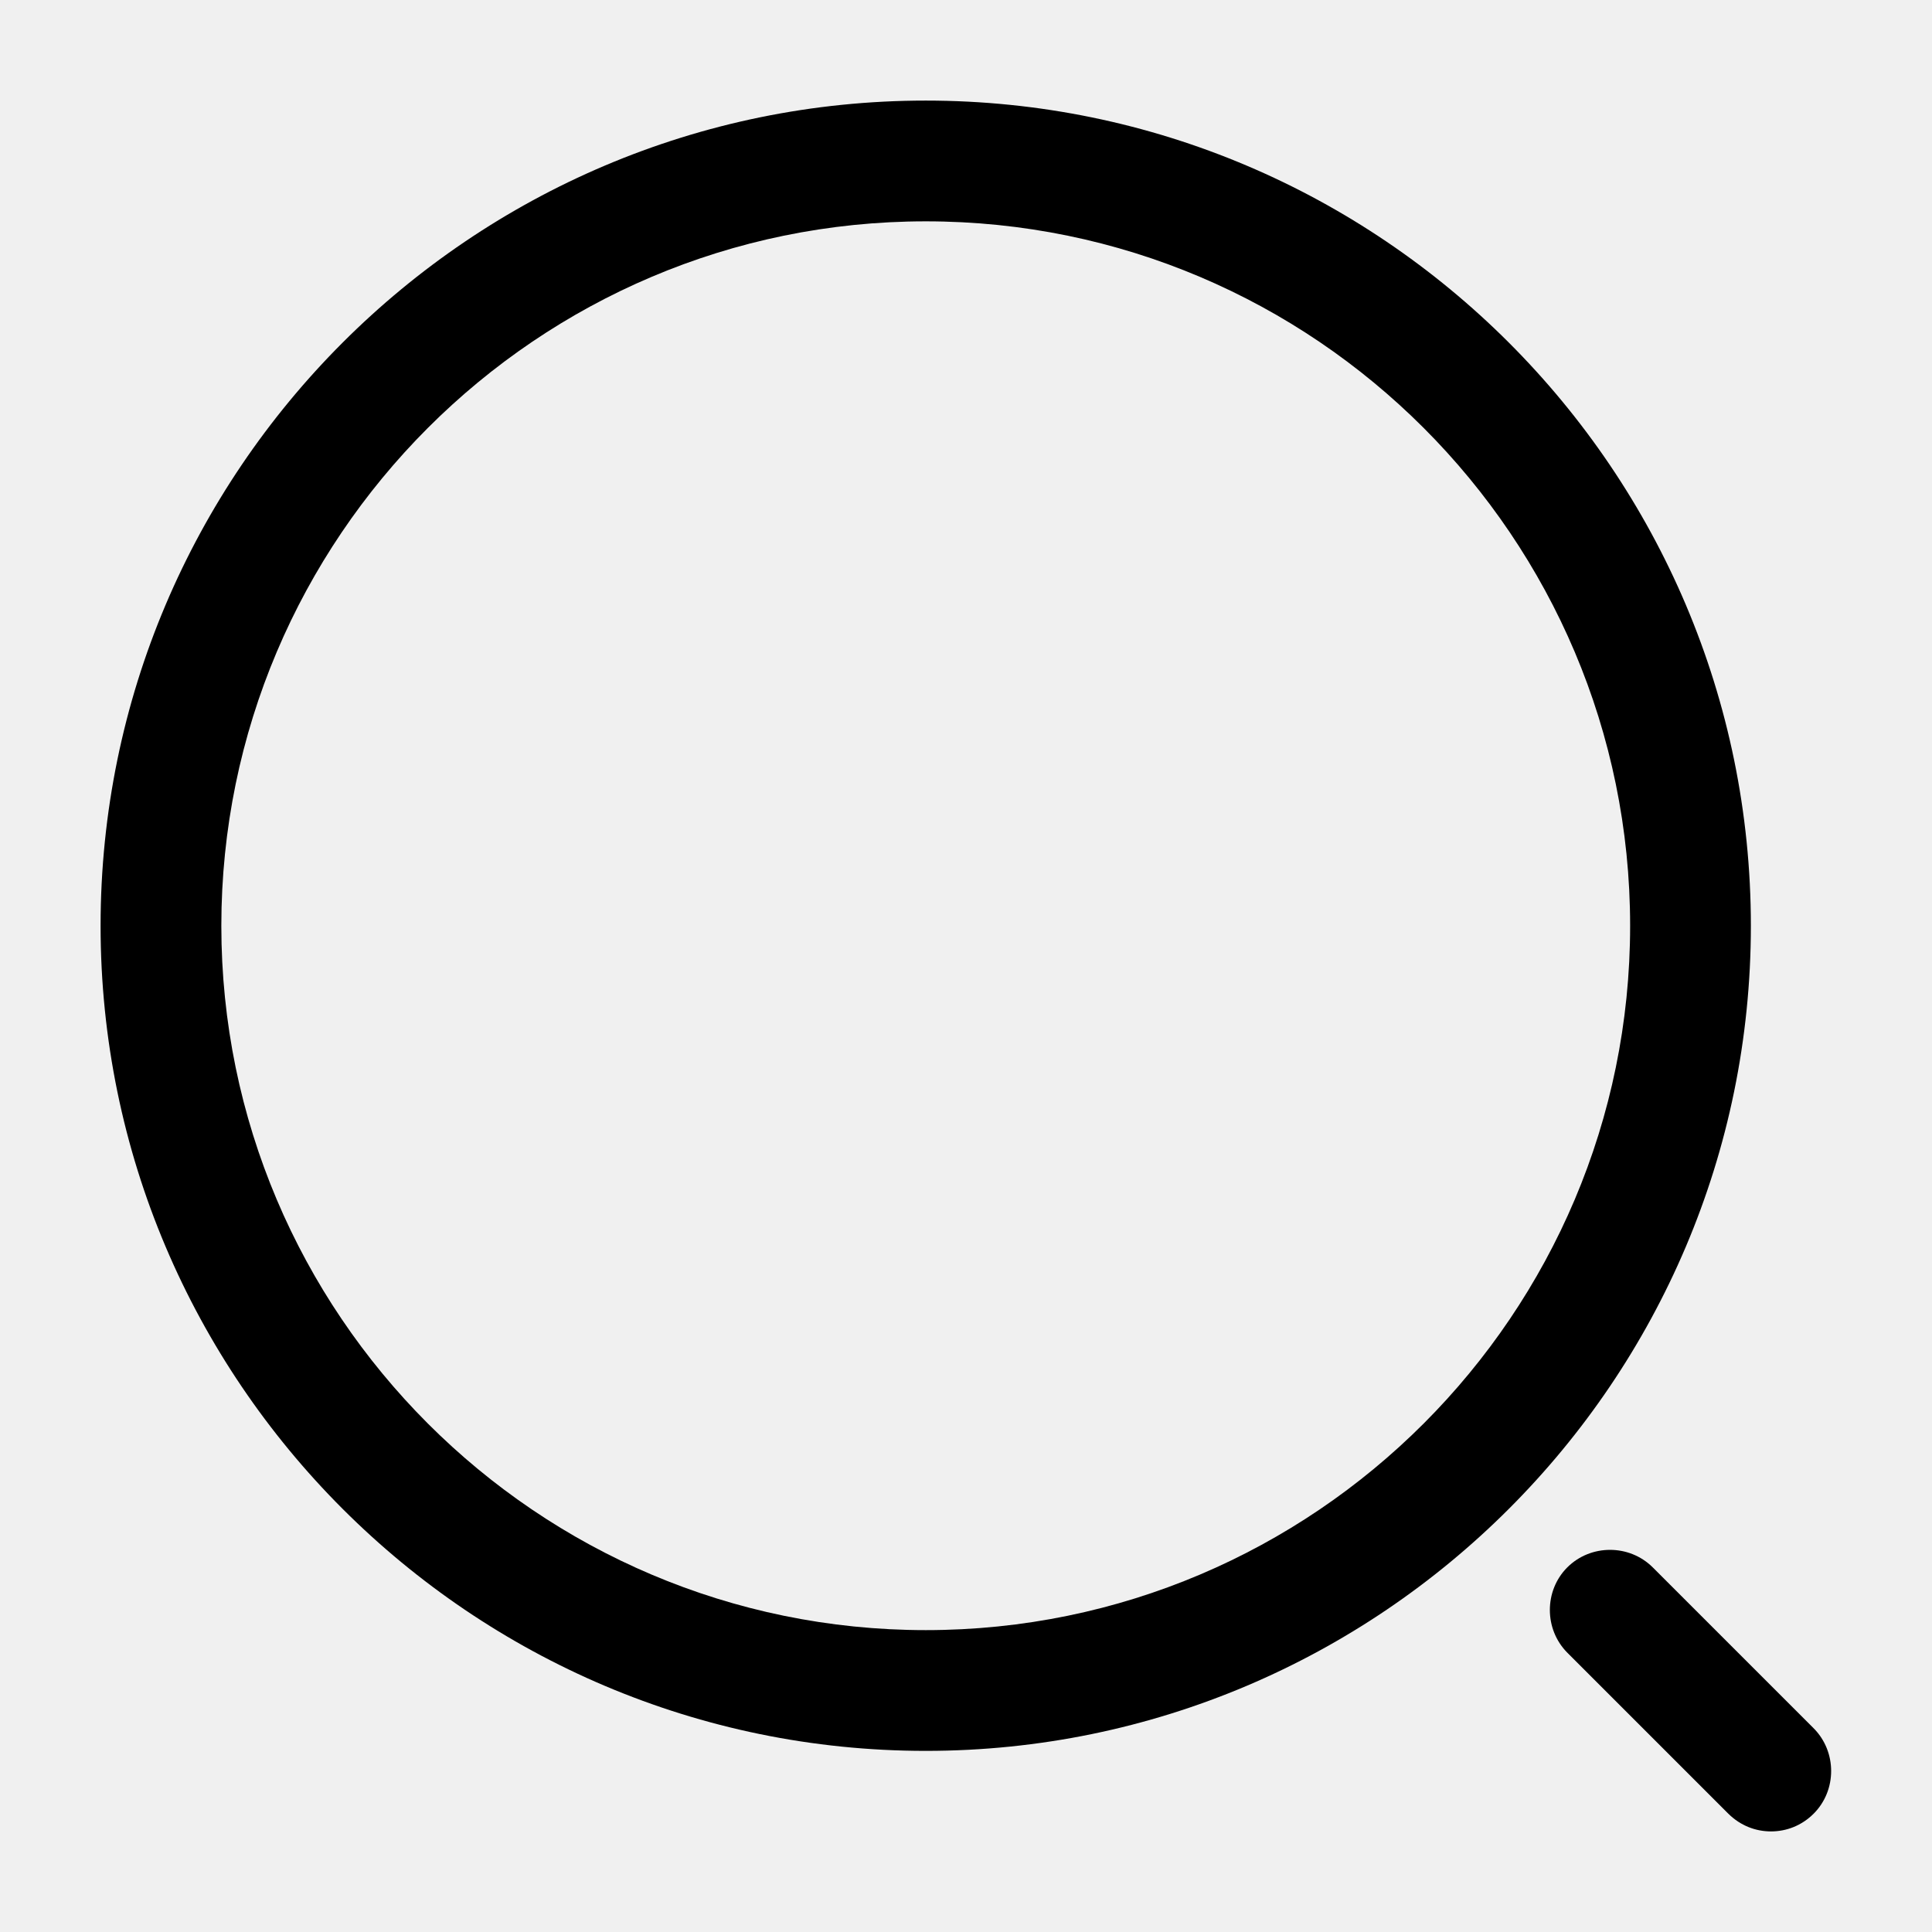
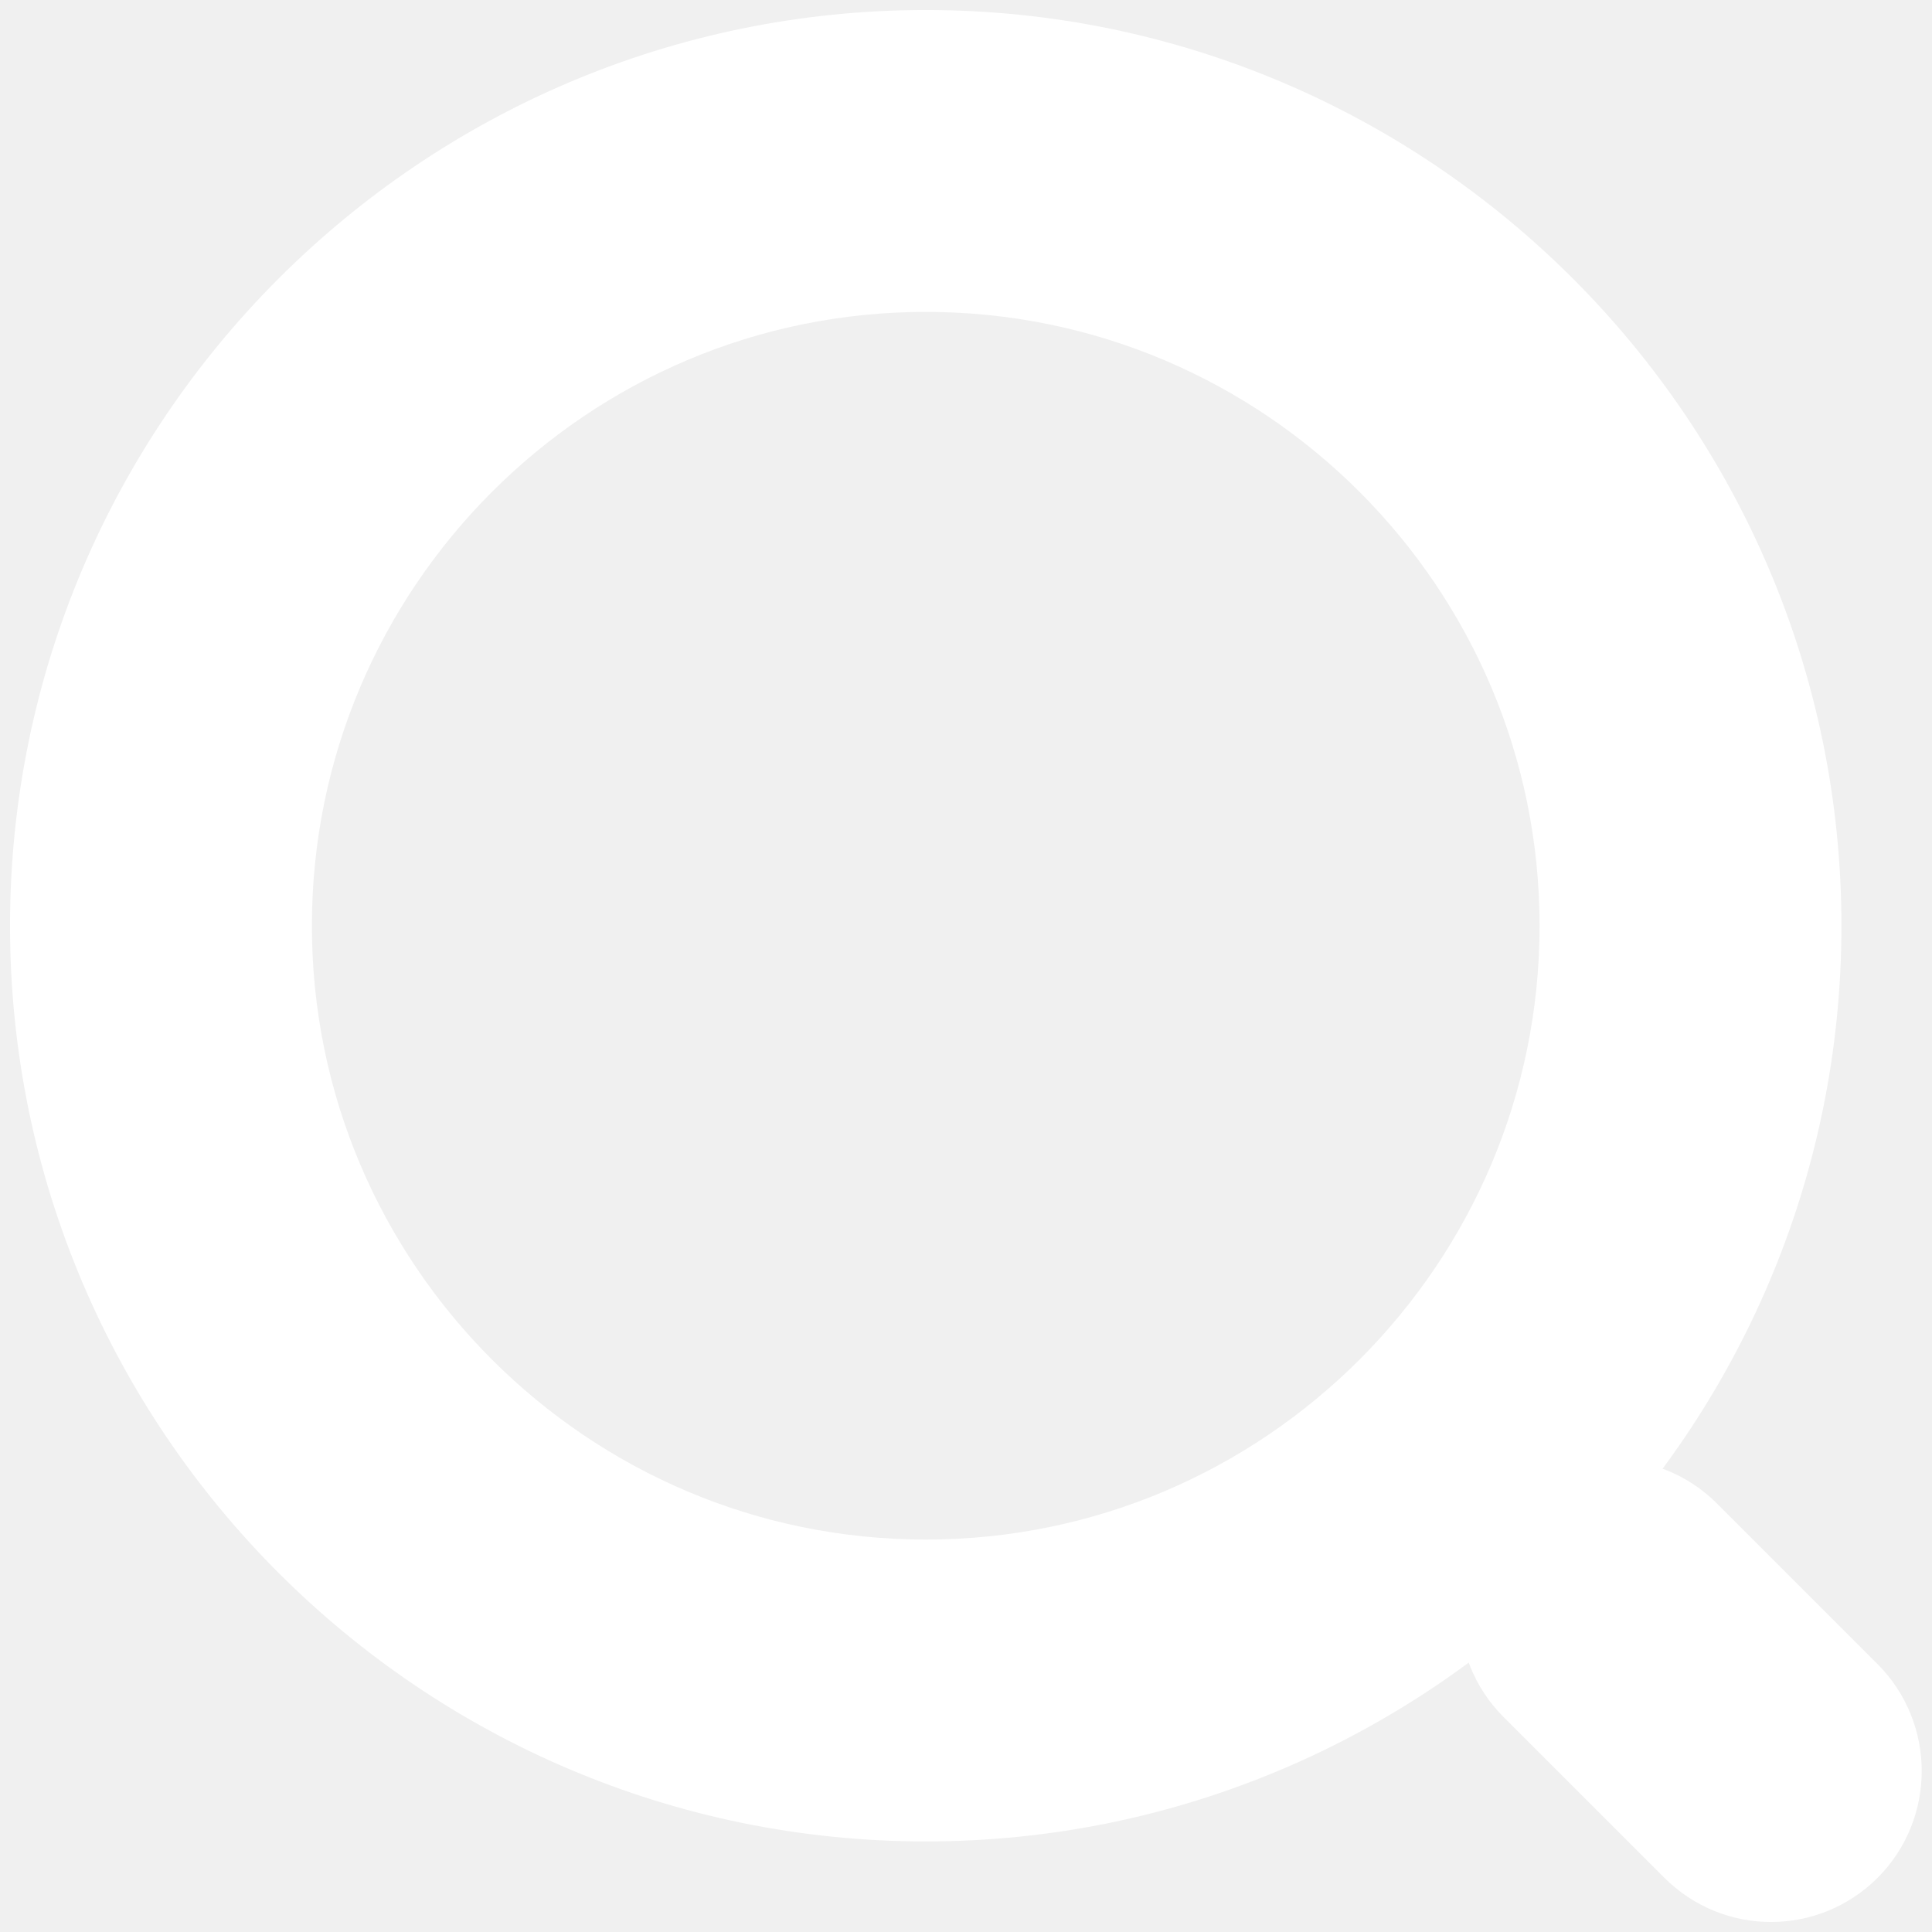
<svg xmlns="http://www.w3.org/2000/svg" width="16" height="16" viewBox="0 0 16 16" fill="none">
  <g clip-path="url(#clip0_132_754)">
-     <path d="M7.667 14.5C3.9 14.5 0.833 11.433 0.833 7.667C0.833 3.9 3.9 0.833 7.667 0.833C11.433 0.833 14.5 3.9 14.5 7.667C14.5 11.433 11.433 14.5 7.667 14.5ZM7.667 1.833C4.447 1.833 1.833 4.453 1.833 7.667C1.833 10.88 4.447 13.5 7.667 13.5C10.887 13.5 13.5 10.88 13.5 7.667C13.5 4.453 10.887 1.833 7.667 1.833Z" fill="black" />
-     <path d="M14.667 15.167C14.54 15.167 14.414 15.12 14.313 15.02L12.98 13.687C12.787 13.493 12.787 13.173 12.98 12.98C13.174 12.787 13.493 12.787 13.687 12.98L15.02 14.313C15.213 14.507 15.213 14.827 15.02 15.02C14.92 15.12 14.793 15.167 14.667 15.167Z" fill="black" />
+     <path d="M7.667 14.5C3.9 14.5 0.833 11.433 0.833 7.667C0.833 3.9 3.9 0.833 7.667 0.833C11.433 0.833 14.5 3.9 14.5 7.667C14.5 11.433 11.433 14.5 7.667 14.5ZM7.667 1.833C4.447 1.833 1.833 4.453 1.833 7.667C1.833 10.88 4.447 13.5 7.667 13.5C10.887 13.5 13.5 10.88 13.5 7.667C13.5 4.453 10.887 1.833 7.667 1.833Z" fill="white" stroke="white" stroke-width="1.5" />
+     <path d="M14.667 15.167C14.54 15.167 14.414 15.12 14.313 15.02L12.98 13.687C12.787 13.493 12.787 13.173 12.98 12.98C13.174 12.787 13.493 12.787 13.687 12.98L15.02 14.313C15.213 14.507 15.213 14.827 15.02 15.02C14.92 15.12 14.793 15.167 14.667 15.167Z" fill="white" stroke="white" stroke-width="1.5" />
  </g>
  <defs>
    <clipPath id="clip0_132_754">
      <rect width="16" height="16" fill="white" />
    </clipPath>
  </defs>
</svg>
